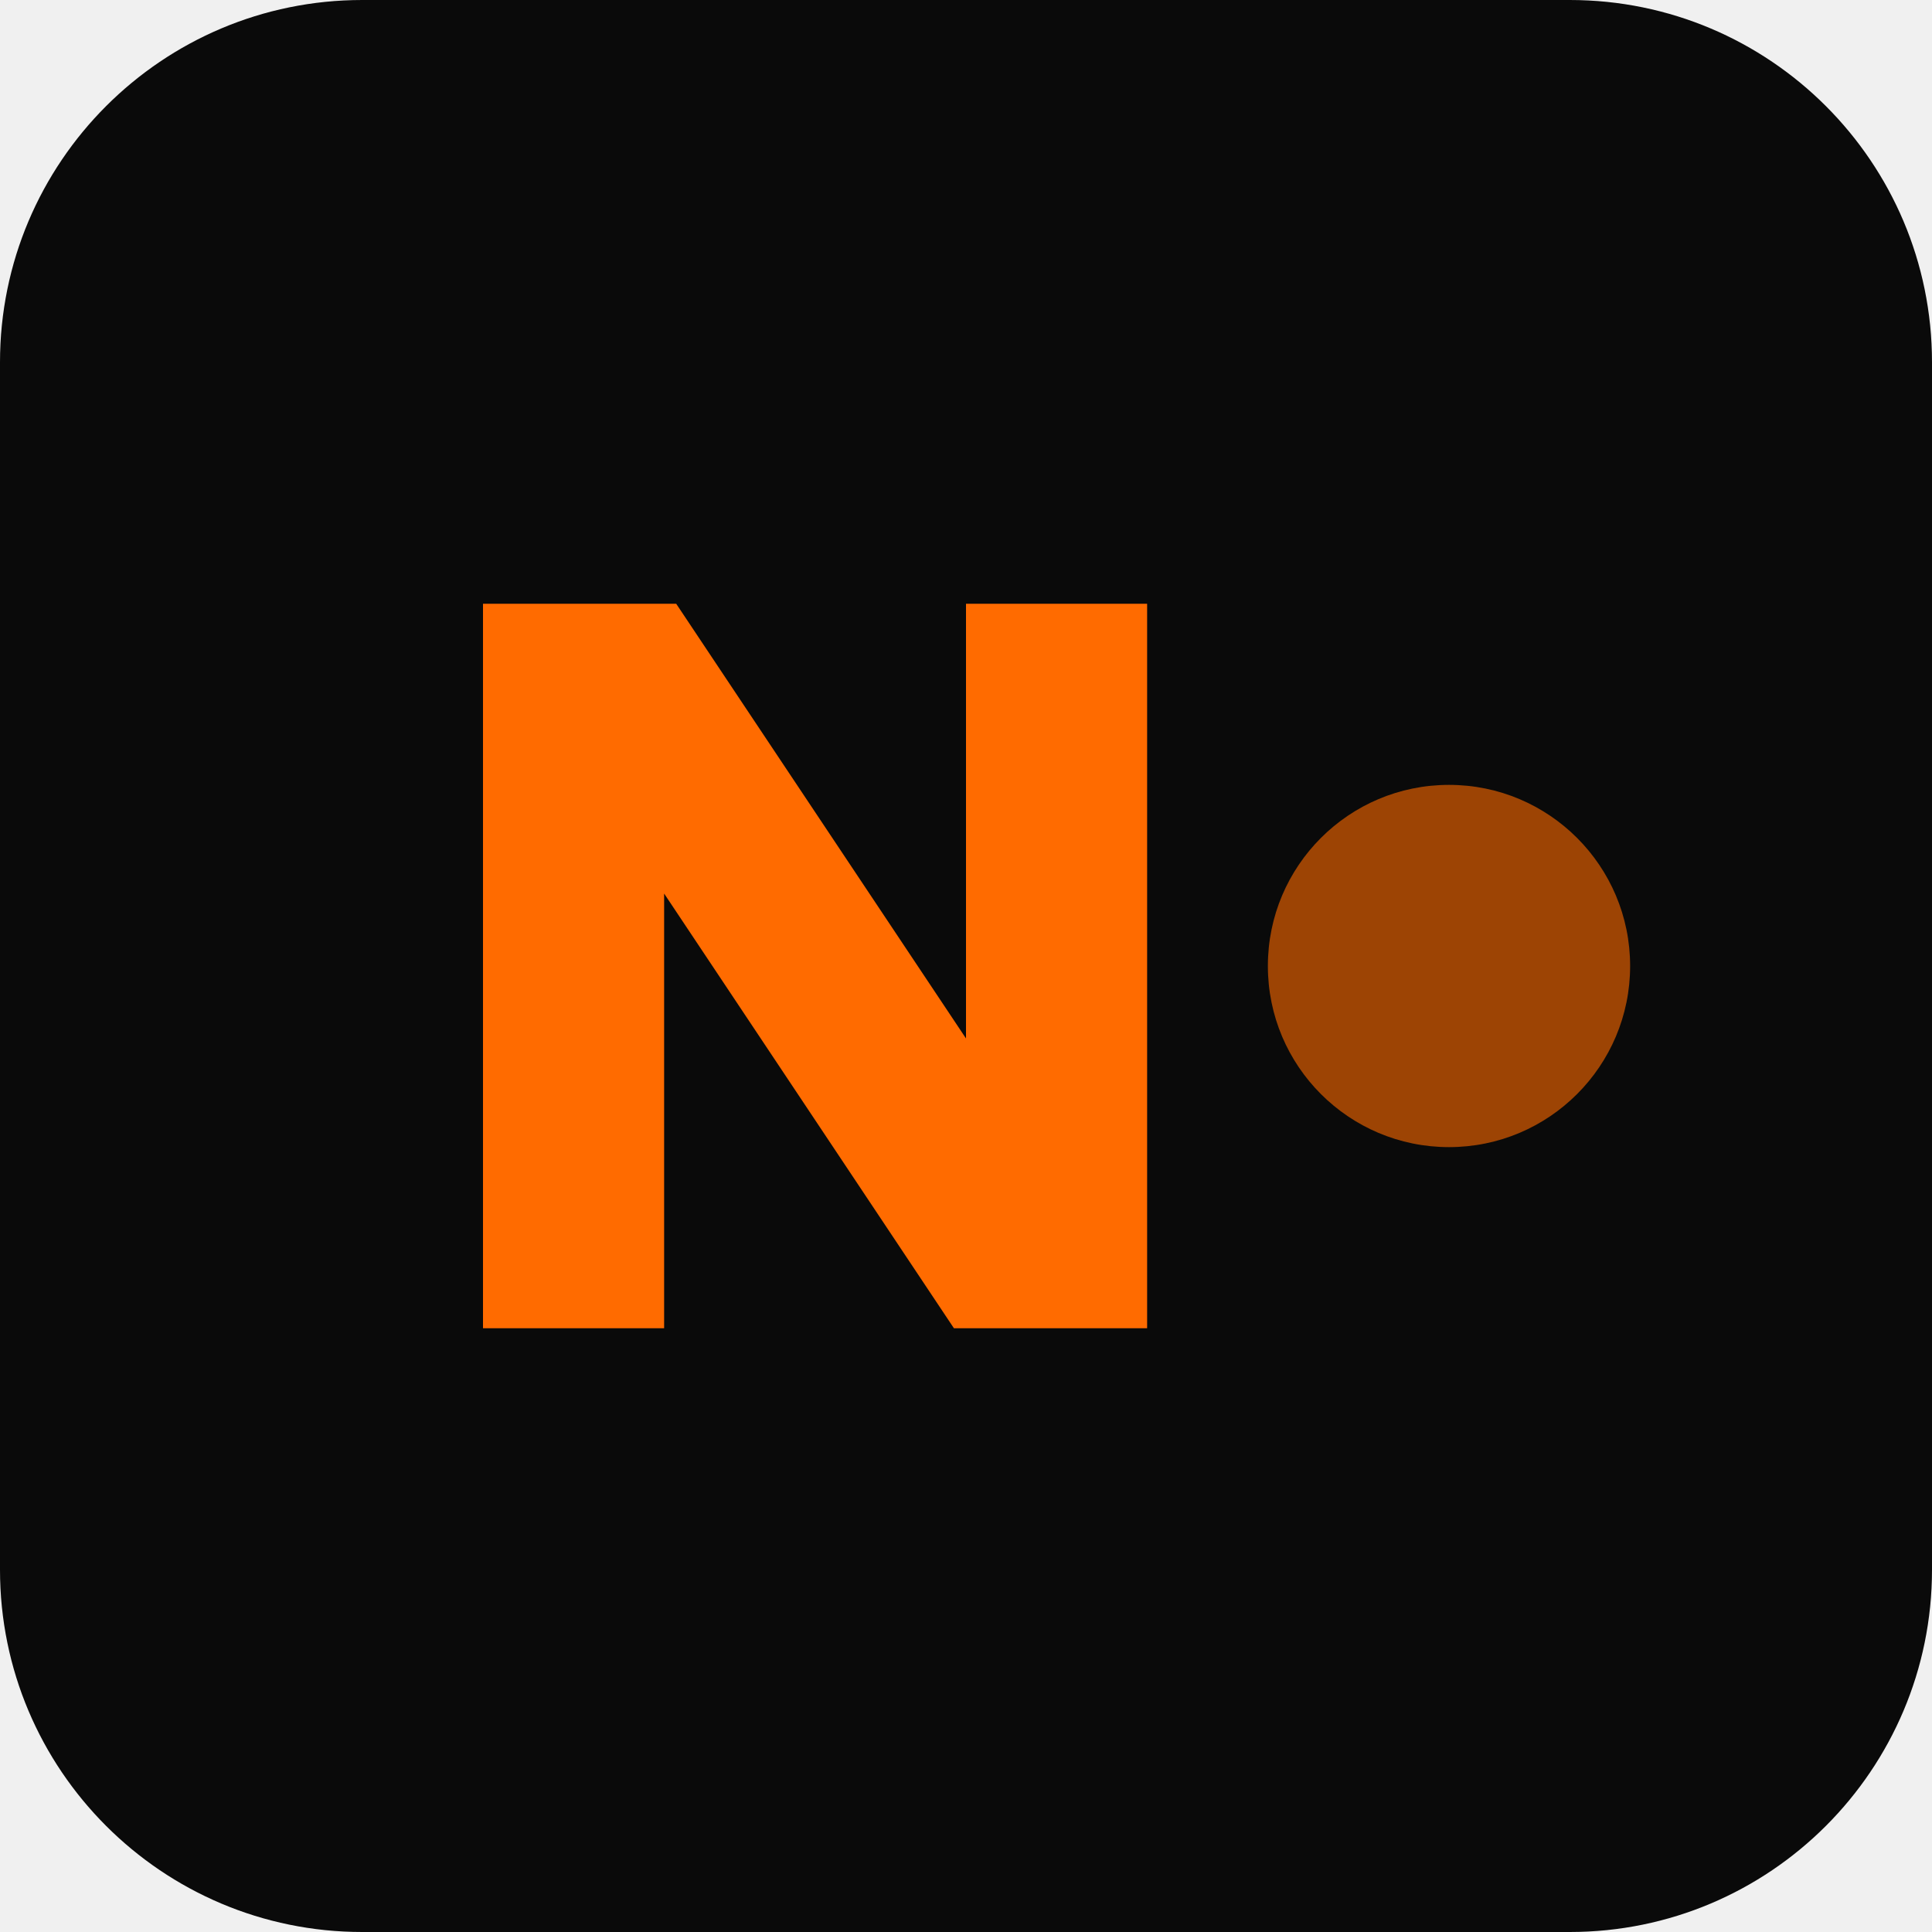
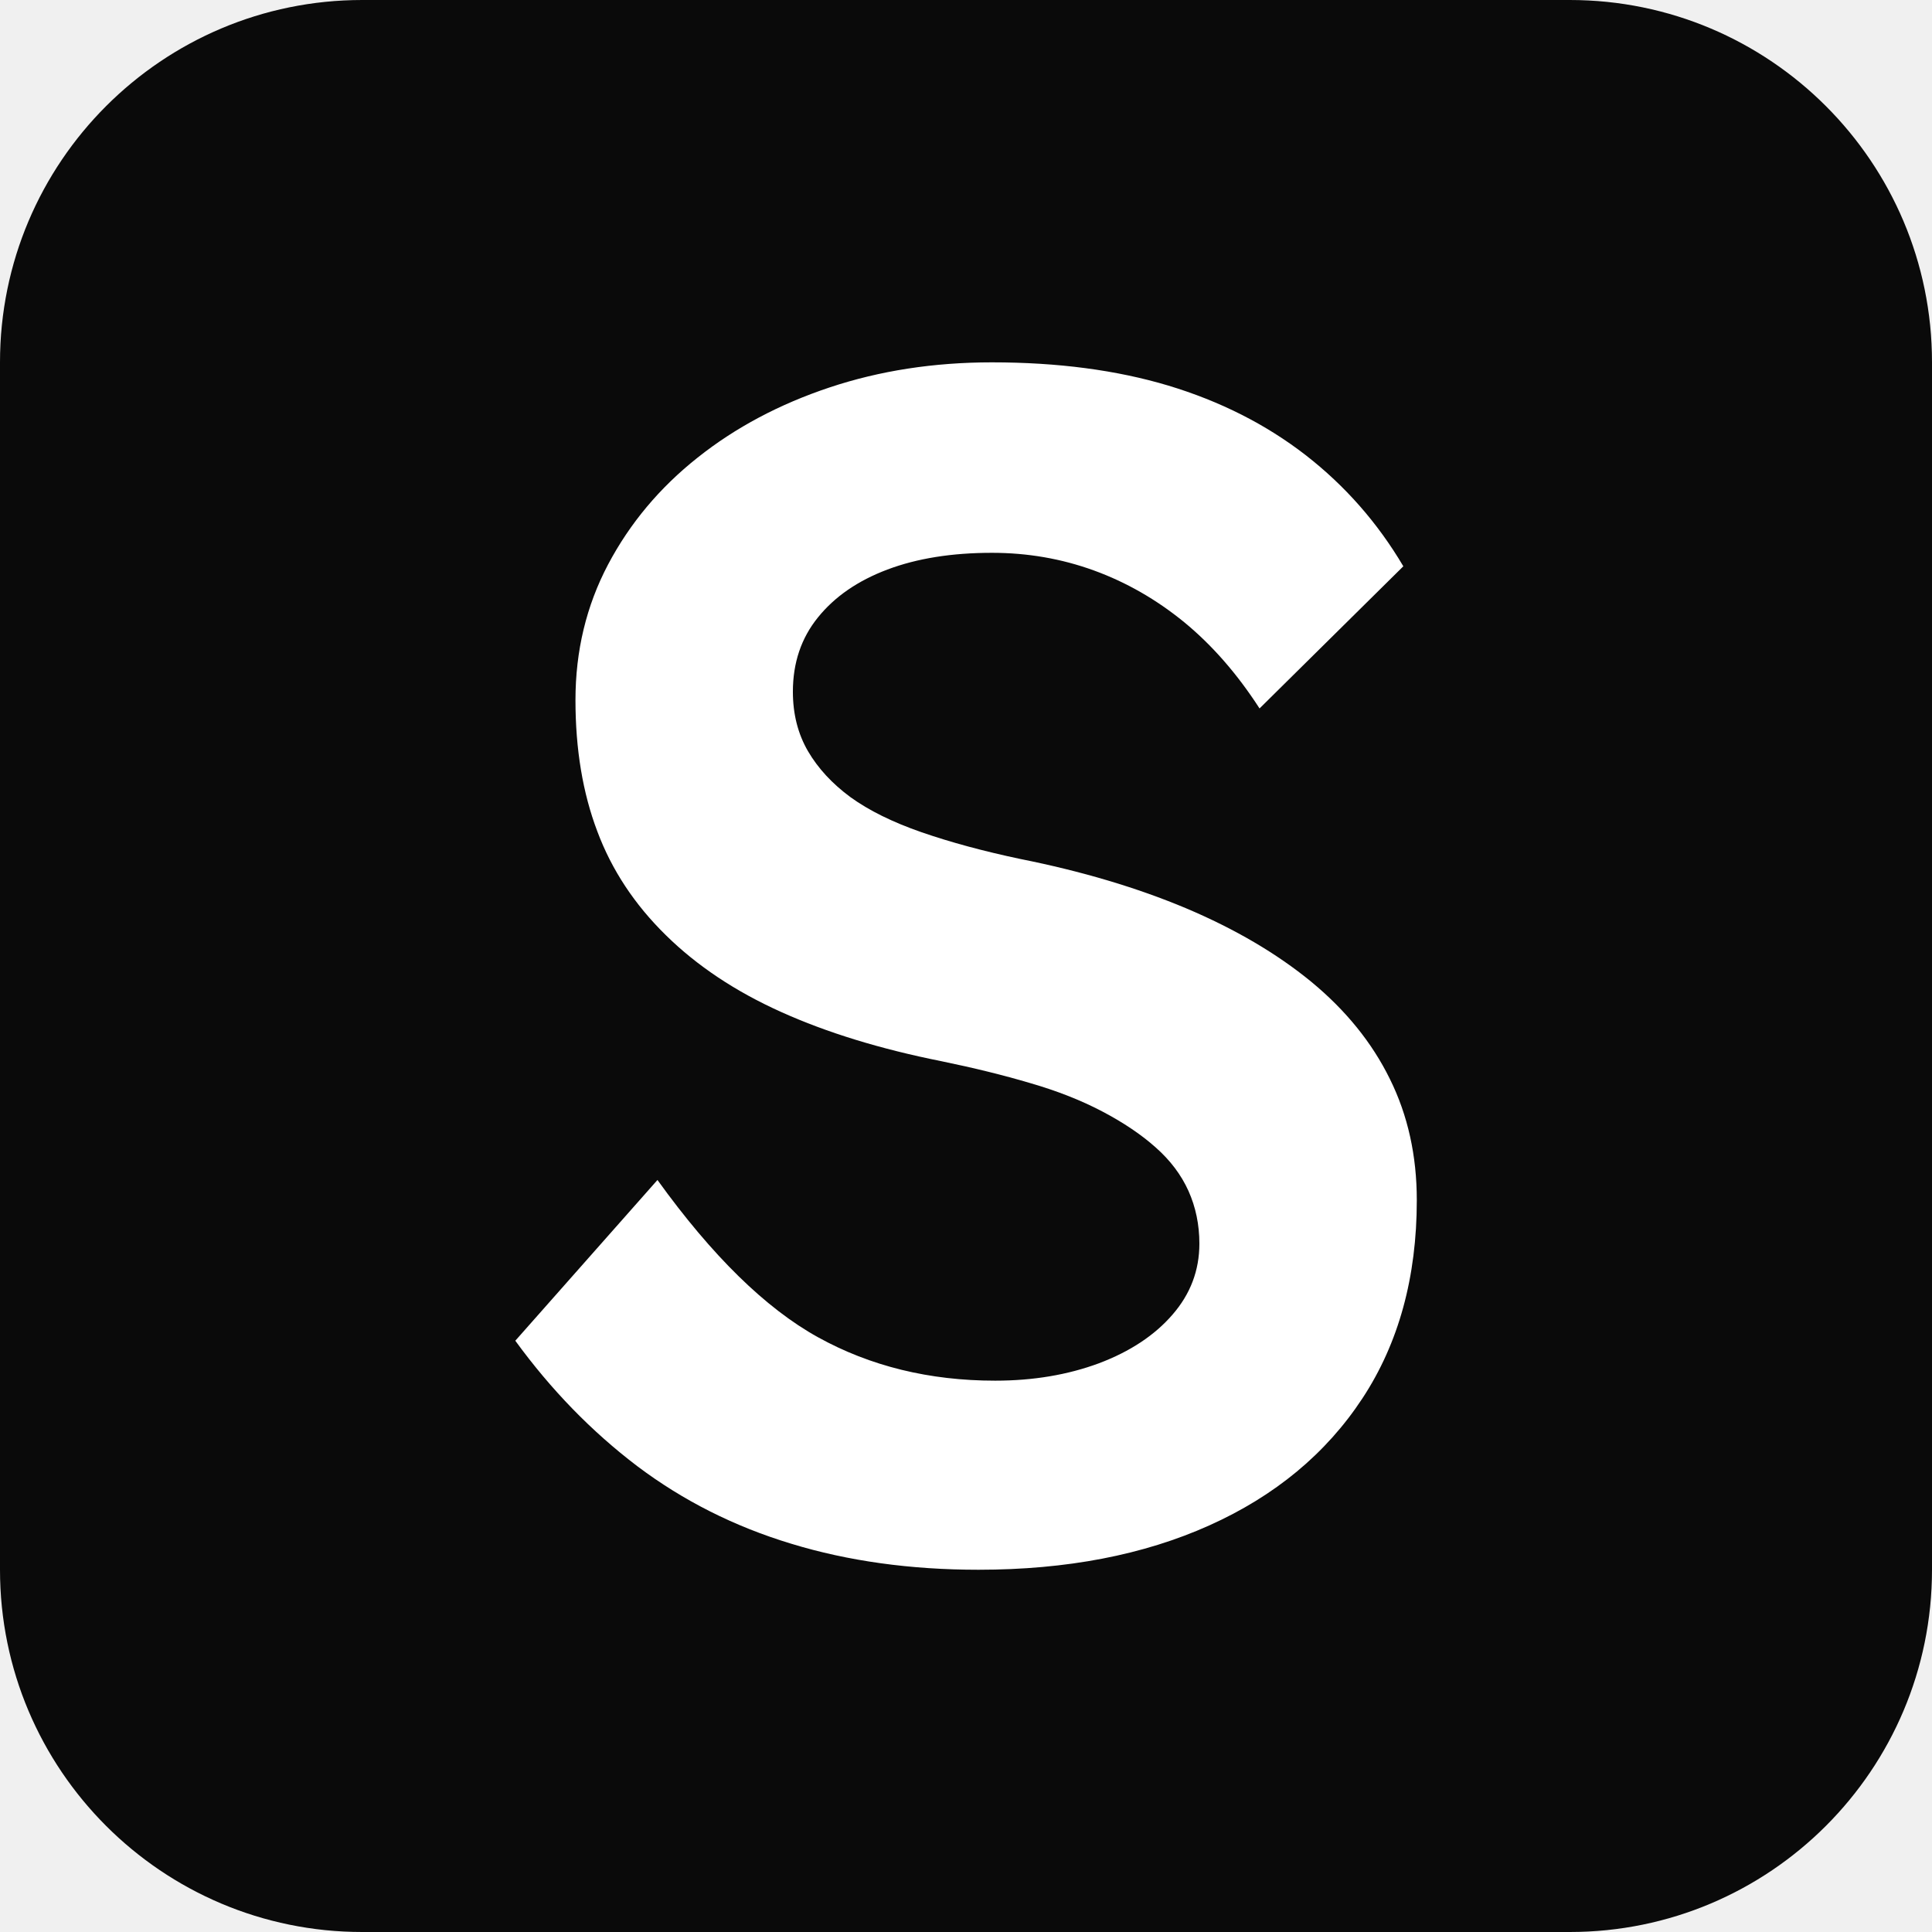
- <svg xmlns="http://www.w3.org/2000/svg" viewBox="0 0 32 32" fill="none">
+ <svg xmlns="http://www.w3.org/2000/svg" viewBox="0 0 32 32">
  <rect width="32" height="32" rx="6" fill="#0a0a0a" />
-   <path d="M8 22V10h3.2l4.8 7.2V10H19v12h-3.2L11 14.8V22H8z" fill="#FF6B00" />
-   <circle cx="24" cy="16" r="3" fill="#FF6B00" opacity="0.6" />
+   <path transform="translate(7.454 25.723) scale(0.384734)" d="M22.75 0.72Q18.36 0.72 14.69-0.40Q11.02-1.51 8.06-3.74Q5.11-5.98 2.81-9.14L8.93-16.06Q12.46-11.16 15.84-9.29Q19.22-7.42 23.47-7.42Q25.92-7.42 27.94-8.17Q29.95-8.93 31.10-10.26Q32.26-11.59 32.26-13.32Q32.26-14.54 31.79-15.59Q31.32-16.63 30.38-17.46Q29.45-18.29 28.08-19.01Q26.71-19.73 24.98-20.23Q23.26-20.74 21.17-21.17Q17.21-21.96 14.26-23.29Q11.30-24.62 9.29-26.60Q7.27-28.58 6.34-31.07Q5.40-33.55 5.40-36.72Q5.40-39.89 6.80-42.55Q8.21-45.22 10.66-47.16Q13.10-49.10 16.34-50.18Q19.58-51.26 23.33-51.26Q27.58-51.26 30.92-50.26Q34.27-49.25 36.83-47.27Q39.38-45.29 41.04-42.48L34.85-36.36Q33.41-38.59 31.61-40.07Q29.81-41.54 27.72-42.30Q25.63-43.06 23.33-43.06Q20.74-43.06 18.83-42.34Q16.92-41.62 15.84-40.28Q14.76-38.95 14.76-37.08Q14.76-35.64 15.41-34.52Q16.06-33.41 17.24-32.54Q18.43-31.68 20.30-31.03Q22.18-30.38 24.55-29.88Q28.51-29.09 31.68-27.76Q34.85-26.42 37.08-24.59Q39.31-22.75 40.46-20.41Q41.62-18.07 41.62-15.19Q41.62-10.22 39.28-6.66Q36.94-3.10 32.69-1.19Q28.44 0.72 22.75 0.72" fill="#ffffff" />
</svg>
